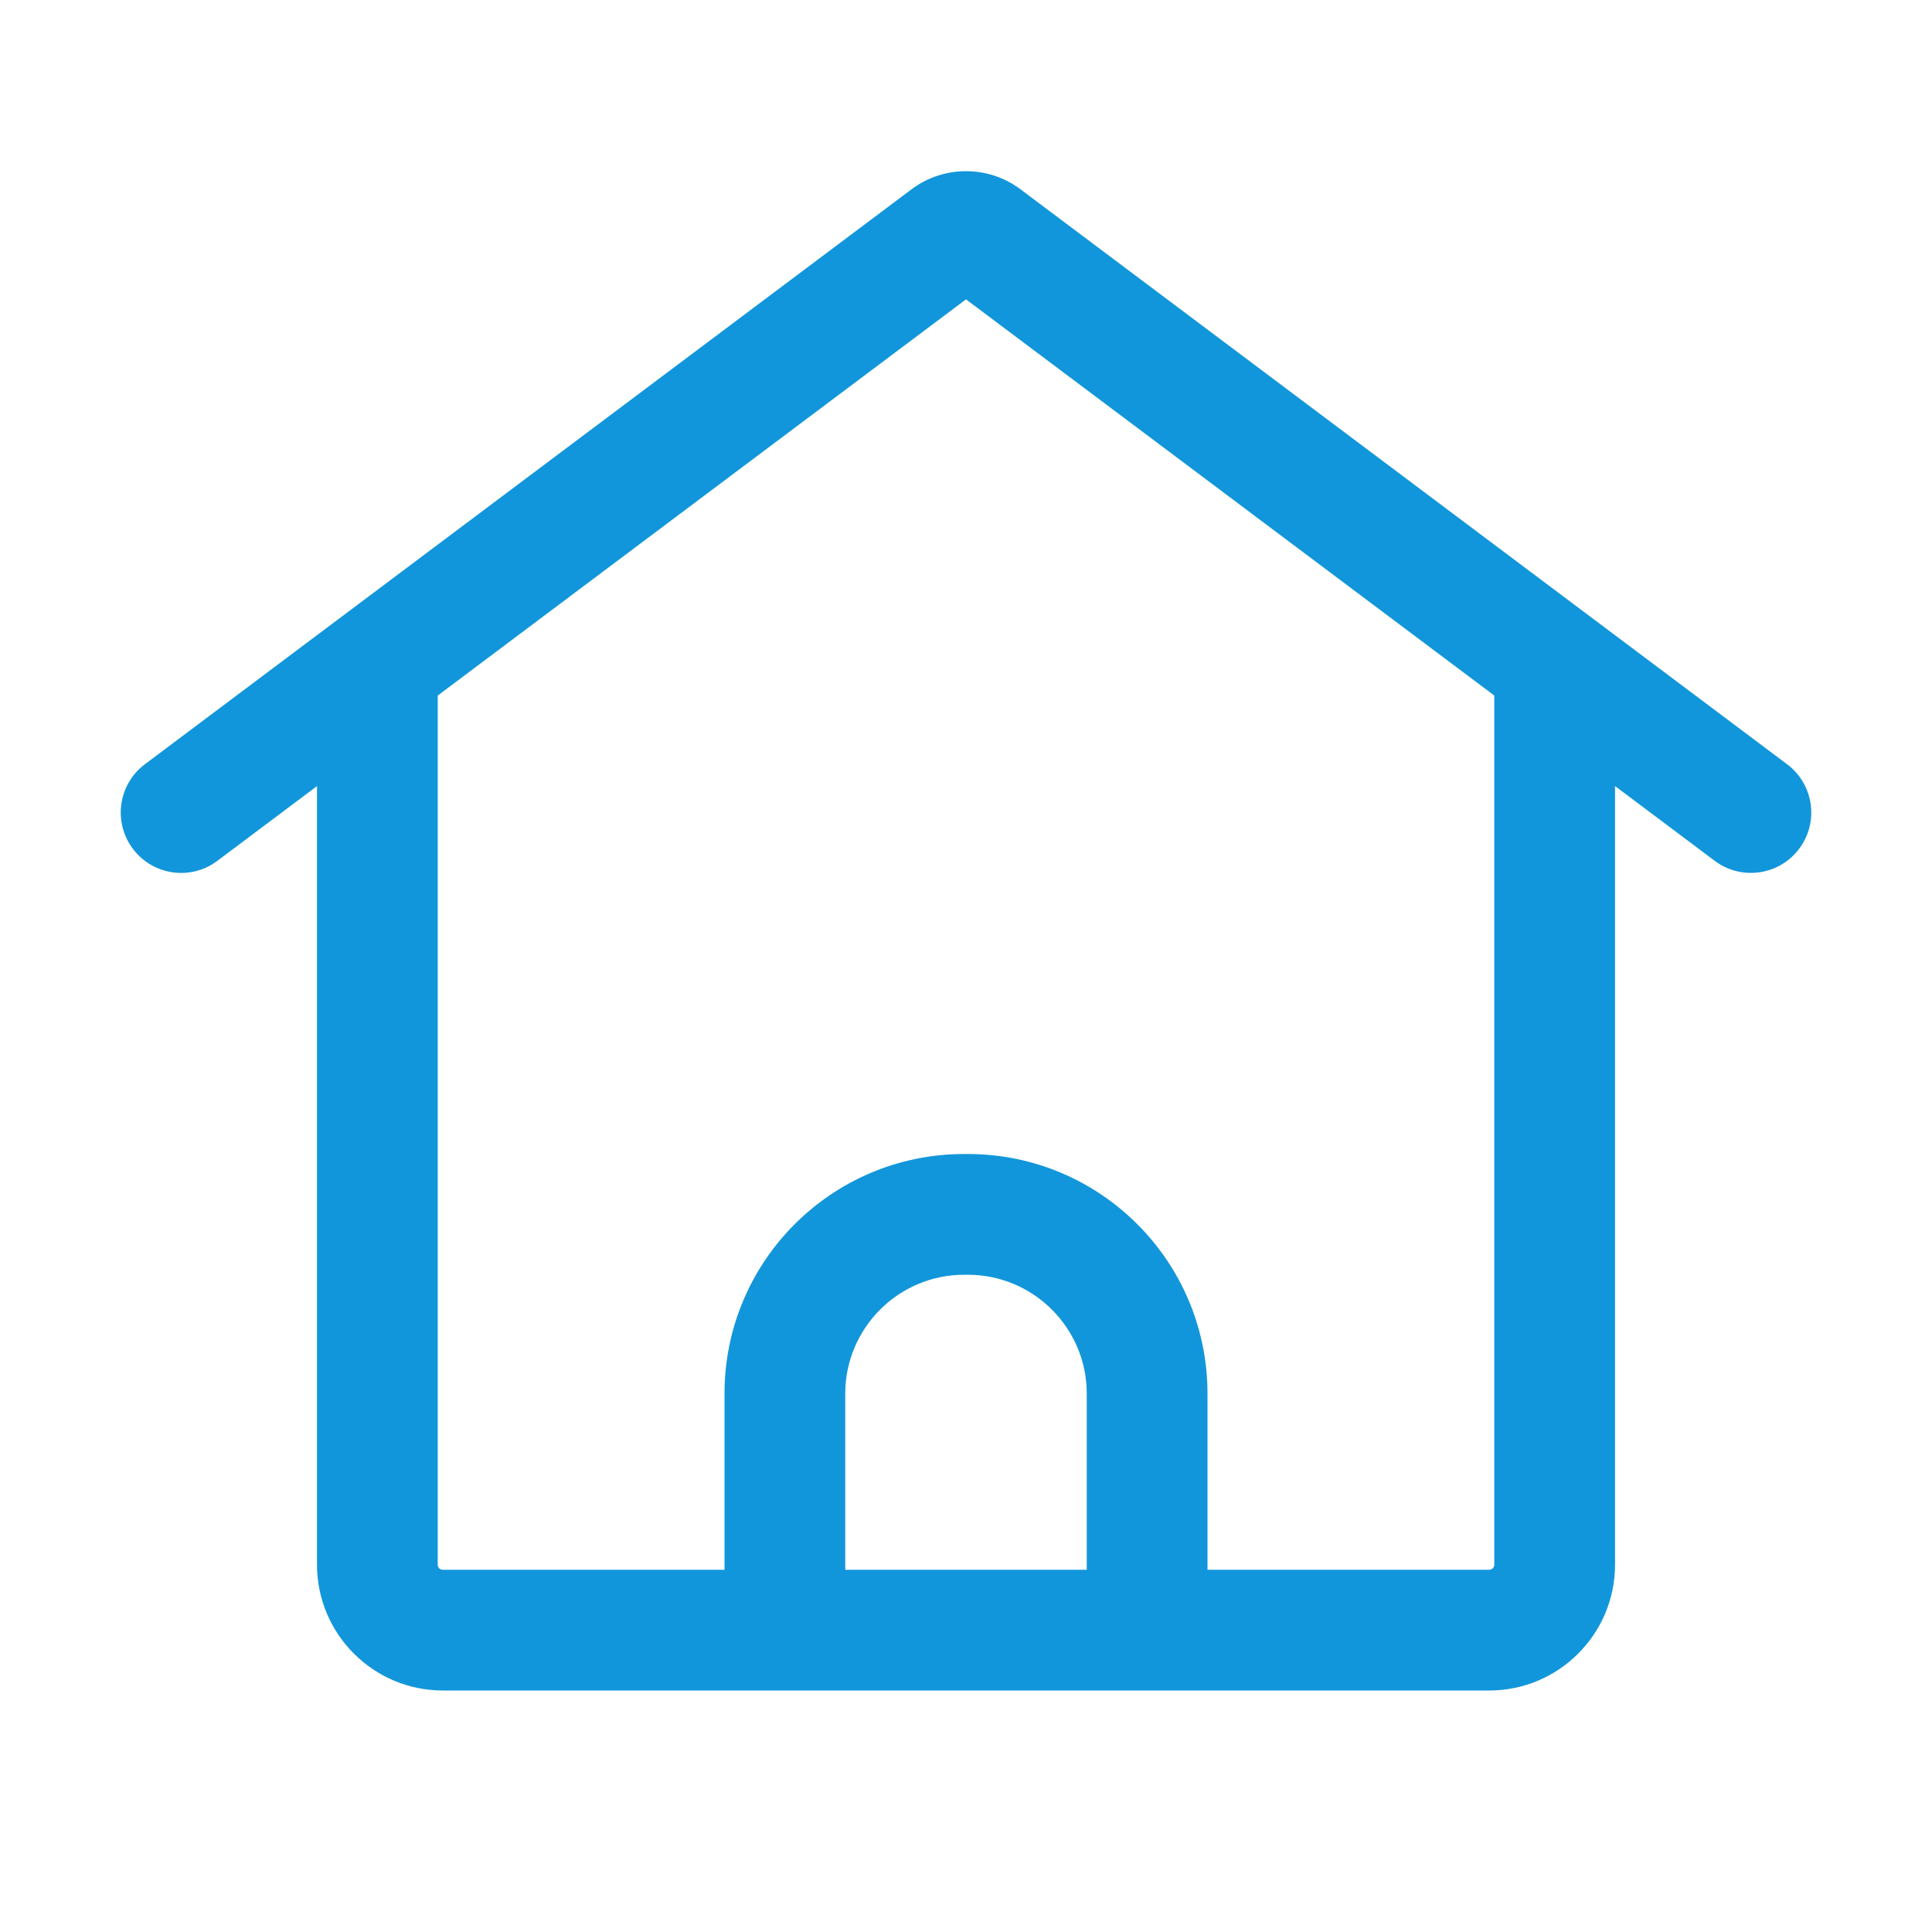
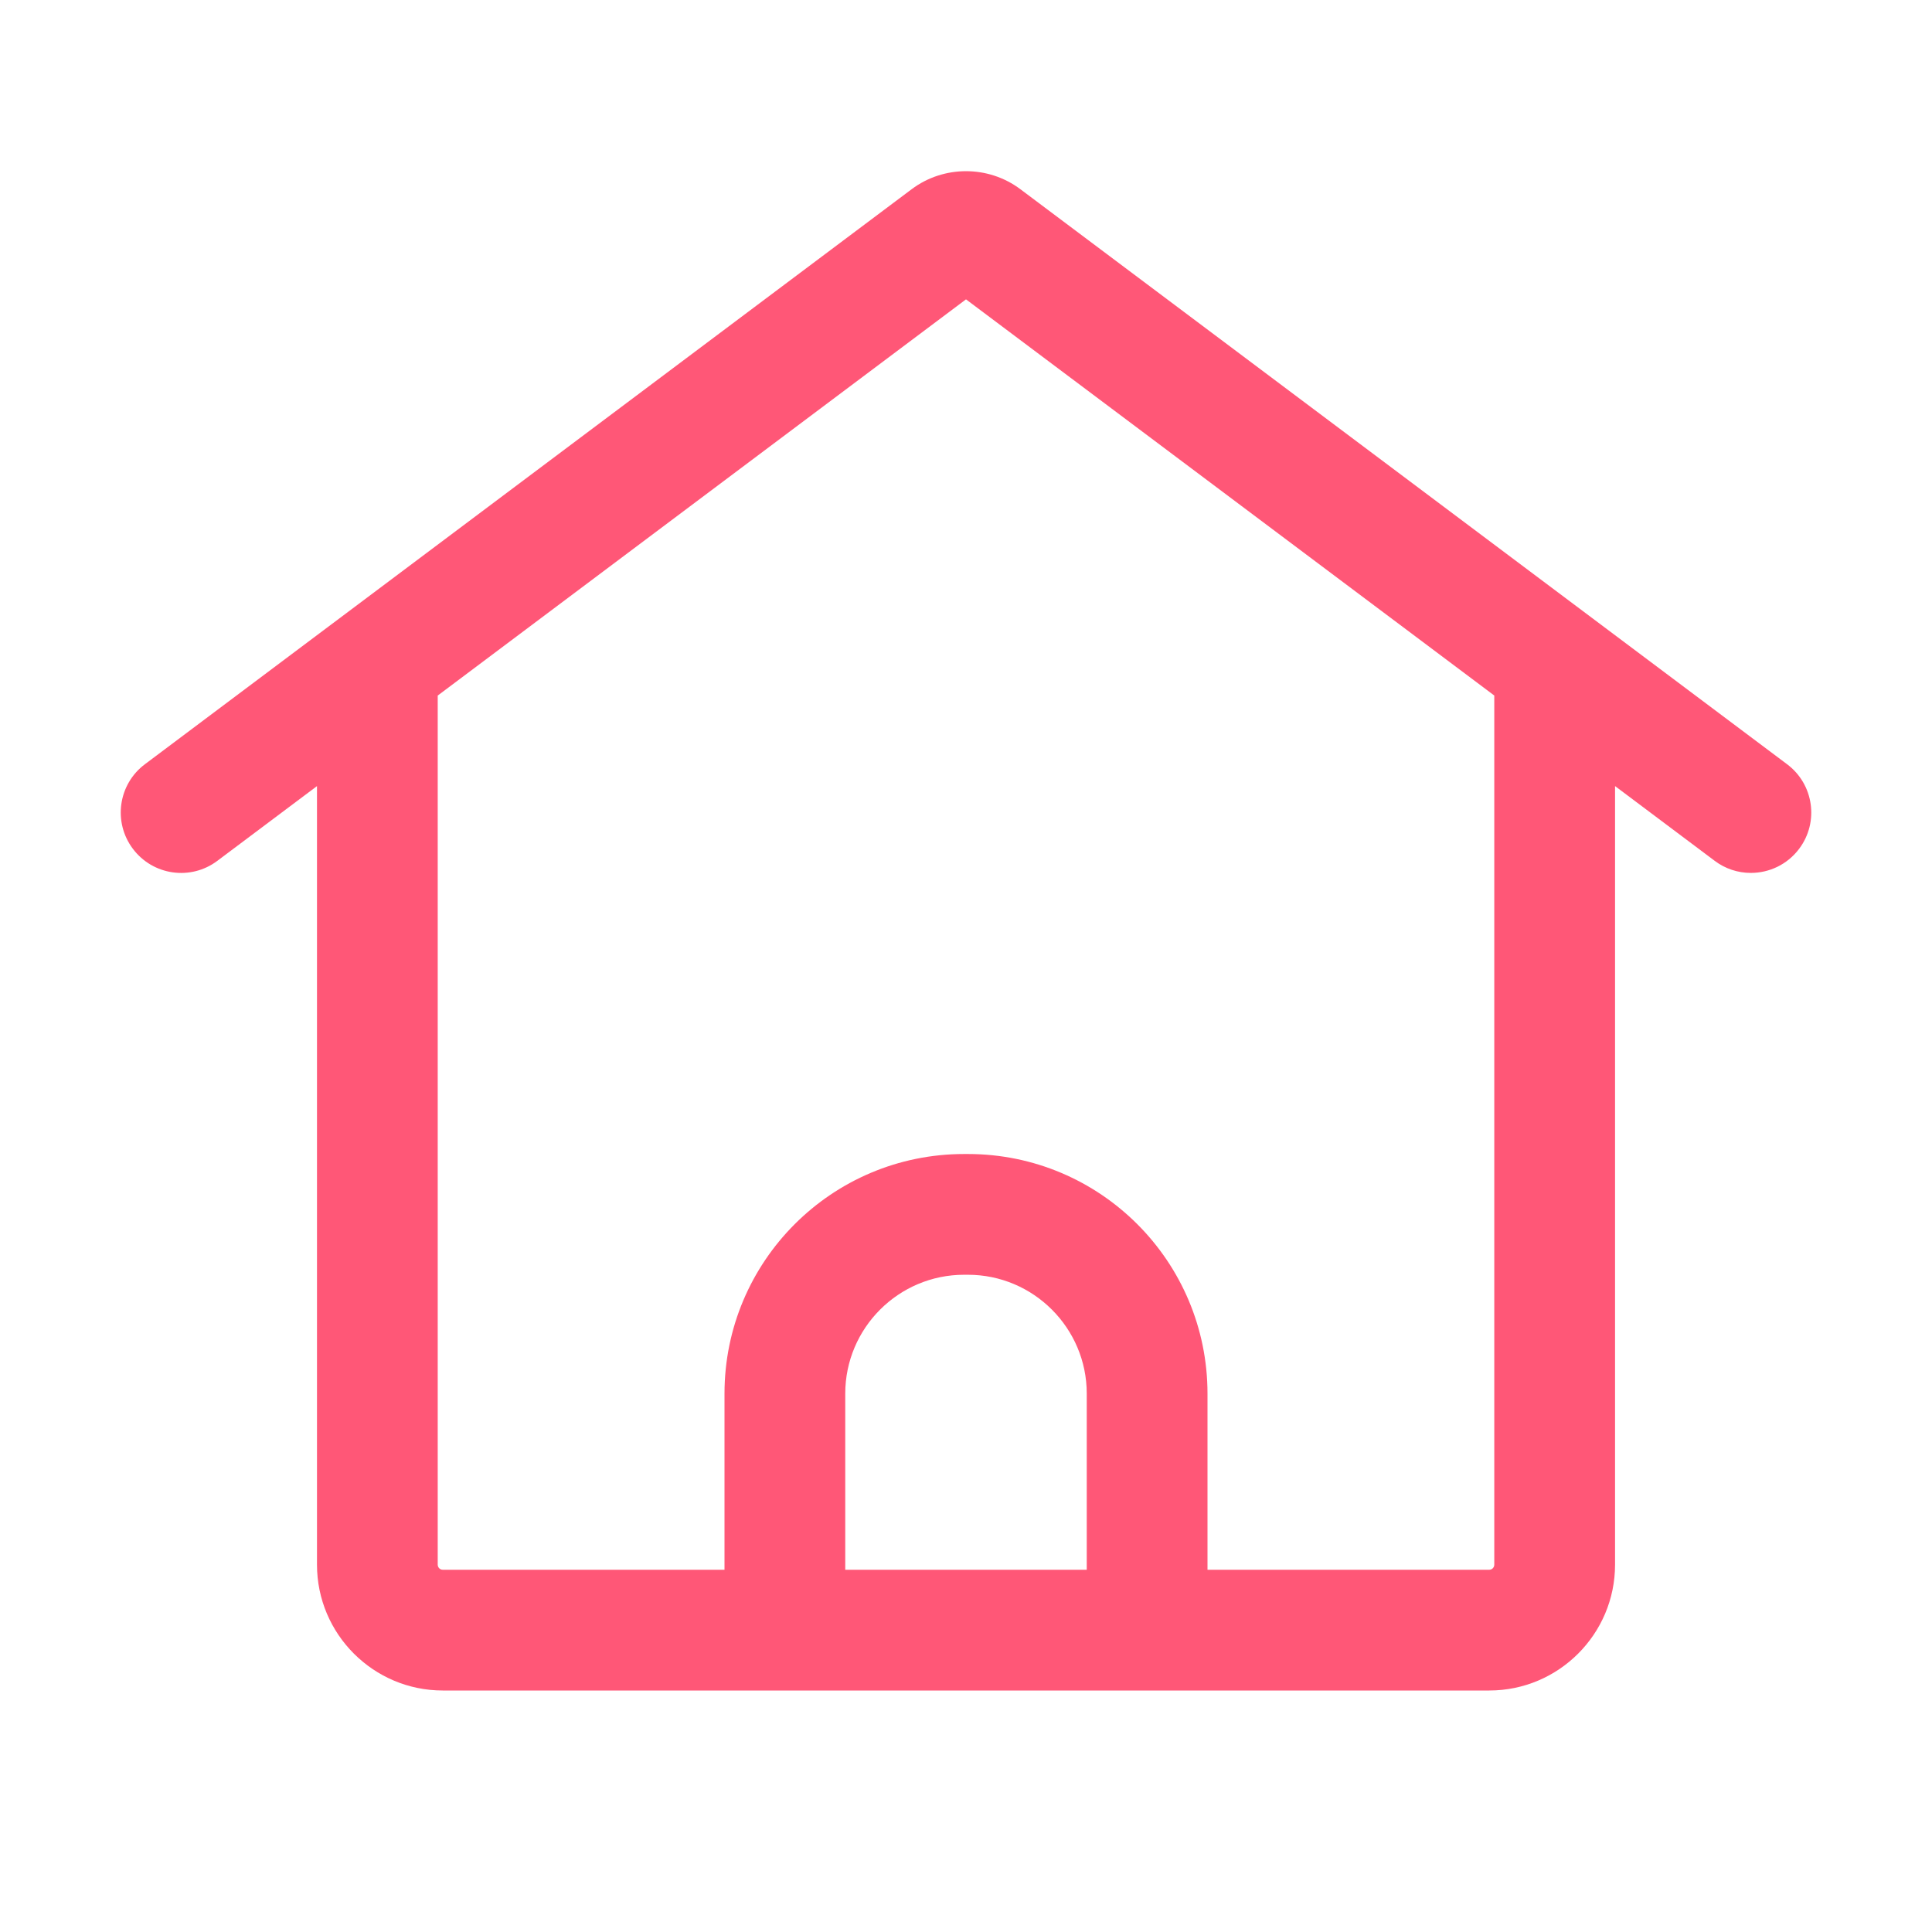
<svg xmlns="http://www.w3.org/2000/svg" class="icon" width="48px" height="48.00px" viewBox="0 0 1024 1024" version="1.1">
-   <path fill="#1296db" d="M947.19 405.06L540.8 100.27c-16.97-12.72-40.62-12.72-57.59 0L76.8 405.06c-14.14 10.59-17 30.66-6.39 44.8s30.64 17.05 44.8 6.39l52.8-39.6v412.66c0 36.78 29.91 66.69 66.67 66.69h554.67c36.75 0 66.66-29.91 66.66-66.69V416.64l52.81 39.61a31.708 31.708 0 0 0 19.16 6.41c9.75 0 19.34-4.42 25.62-12.8 10.62-14.14 7.74-34.2-6.41-44.8zM576 832H448v-93.35c0-34.74 28.26-63 63-63h2c34.74 0 63 28.26 63 63V832z m216-2.69c0 1.47-1.19 2.69-2.66 2.69H640v-93.35c0-70.14-56.86-127-127-127h-2c-70.14 0-127 56.86-127 127V832H234.67c-1.47 0-2.67-1.22-2.67-2.69V368.66l280-210 280 209.99v460.66z" />
+   <path fill="#ff5777" d="M947.19 405.06L540.8 100.27c-16.97-12.72-40.62-12.72-57.59 0L76.8 405.06c-14.14 10.59-17 30.66-6.39 44.8s30.64 17.05 44.8 6.39l52.8-39.6v412.66c0 36.78 29.91 66.69 66.67 66.69h554.67c36.75 0 66.66-29.91 66.66-66.69V416.64l52.81 39.61a31.708 31.708 0 0 0 19.16 6.41c9.75 0 19.34-4.42 25.62-12.8 10.62-14.14 7.74-34.2-6.41-44.8zM576 832H448v-93.35c0-34.74 28.26-63 63-63h2c34.74 0 63 28.26 63 63V832z m216-2.69c0 1.47-1.19 2.69-2.66 2.69H640v-93.35c0-70.14-56.86-127-127-127h-2c-70.14 0-127 56.86-127 127V832H234.67c-1.47 0-2.67-1.22-2.67-2.69V368.66l280-210 280 209.99v460.66z" />
</svg>
